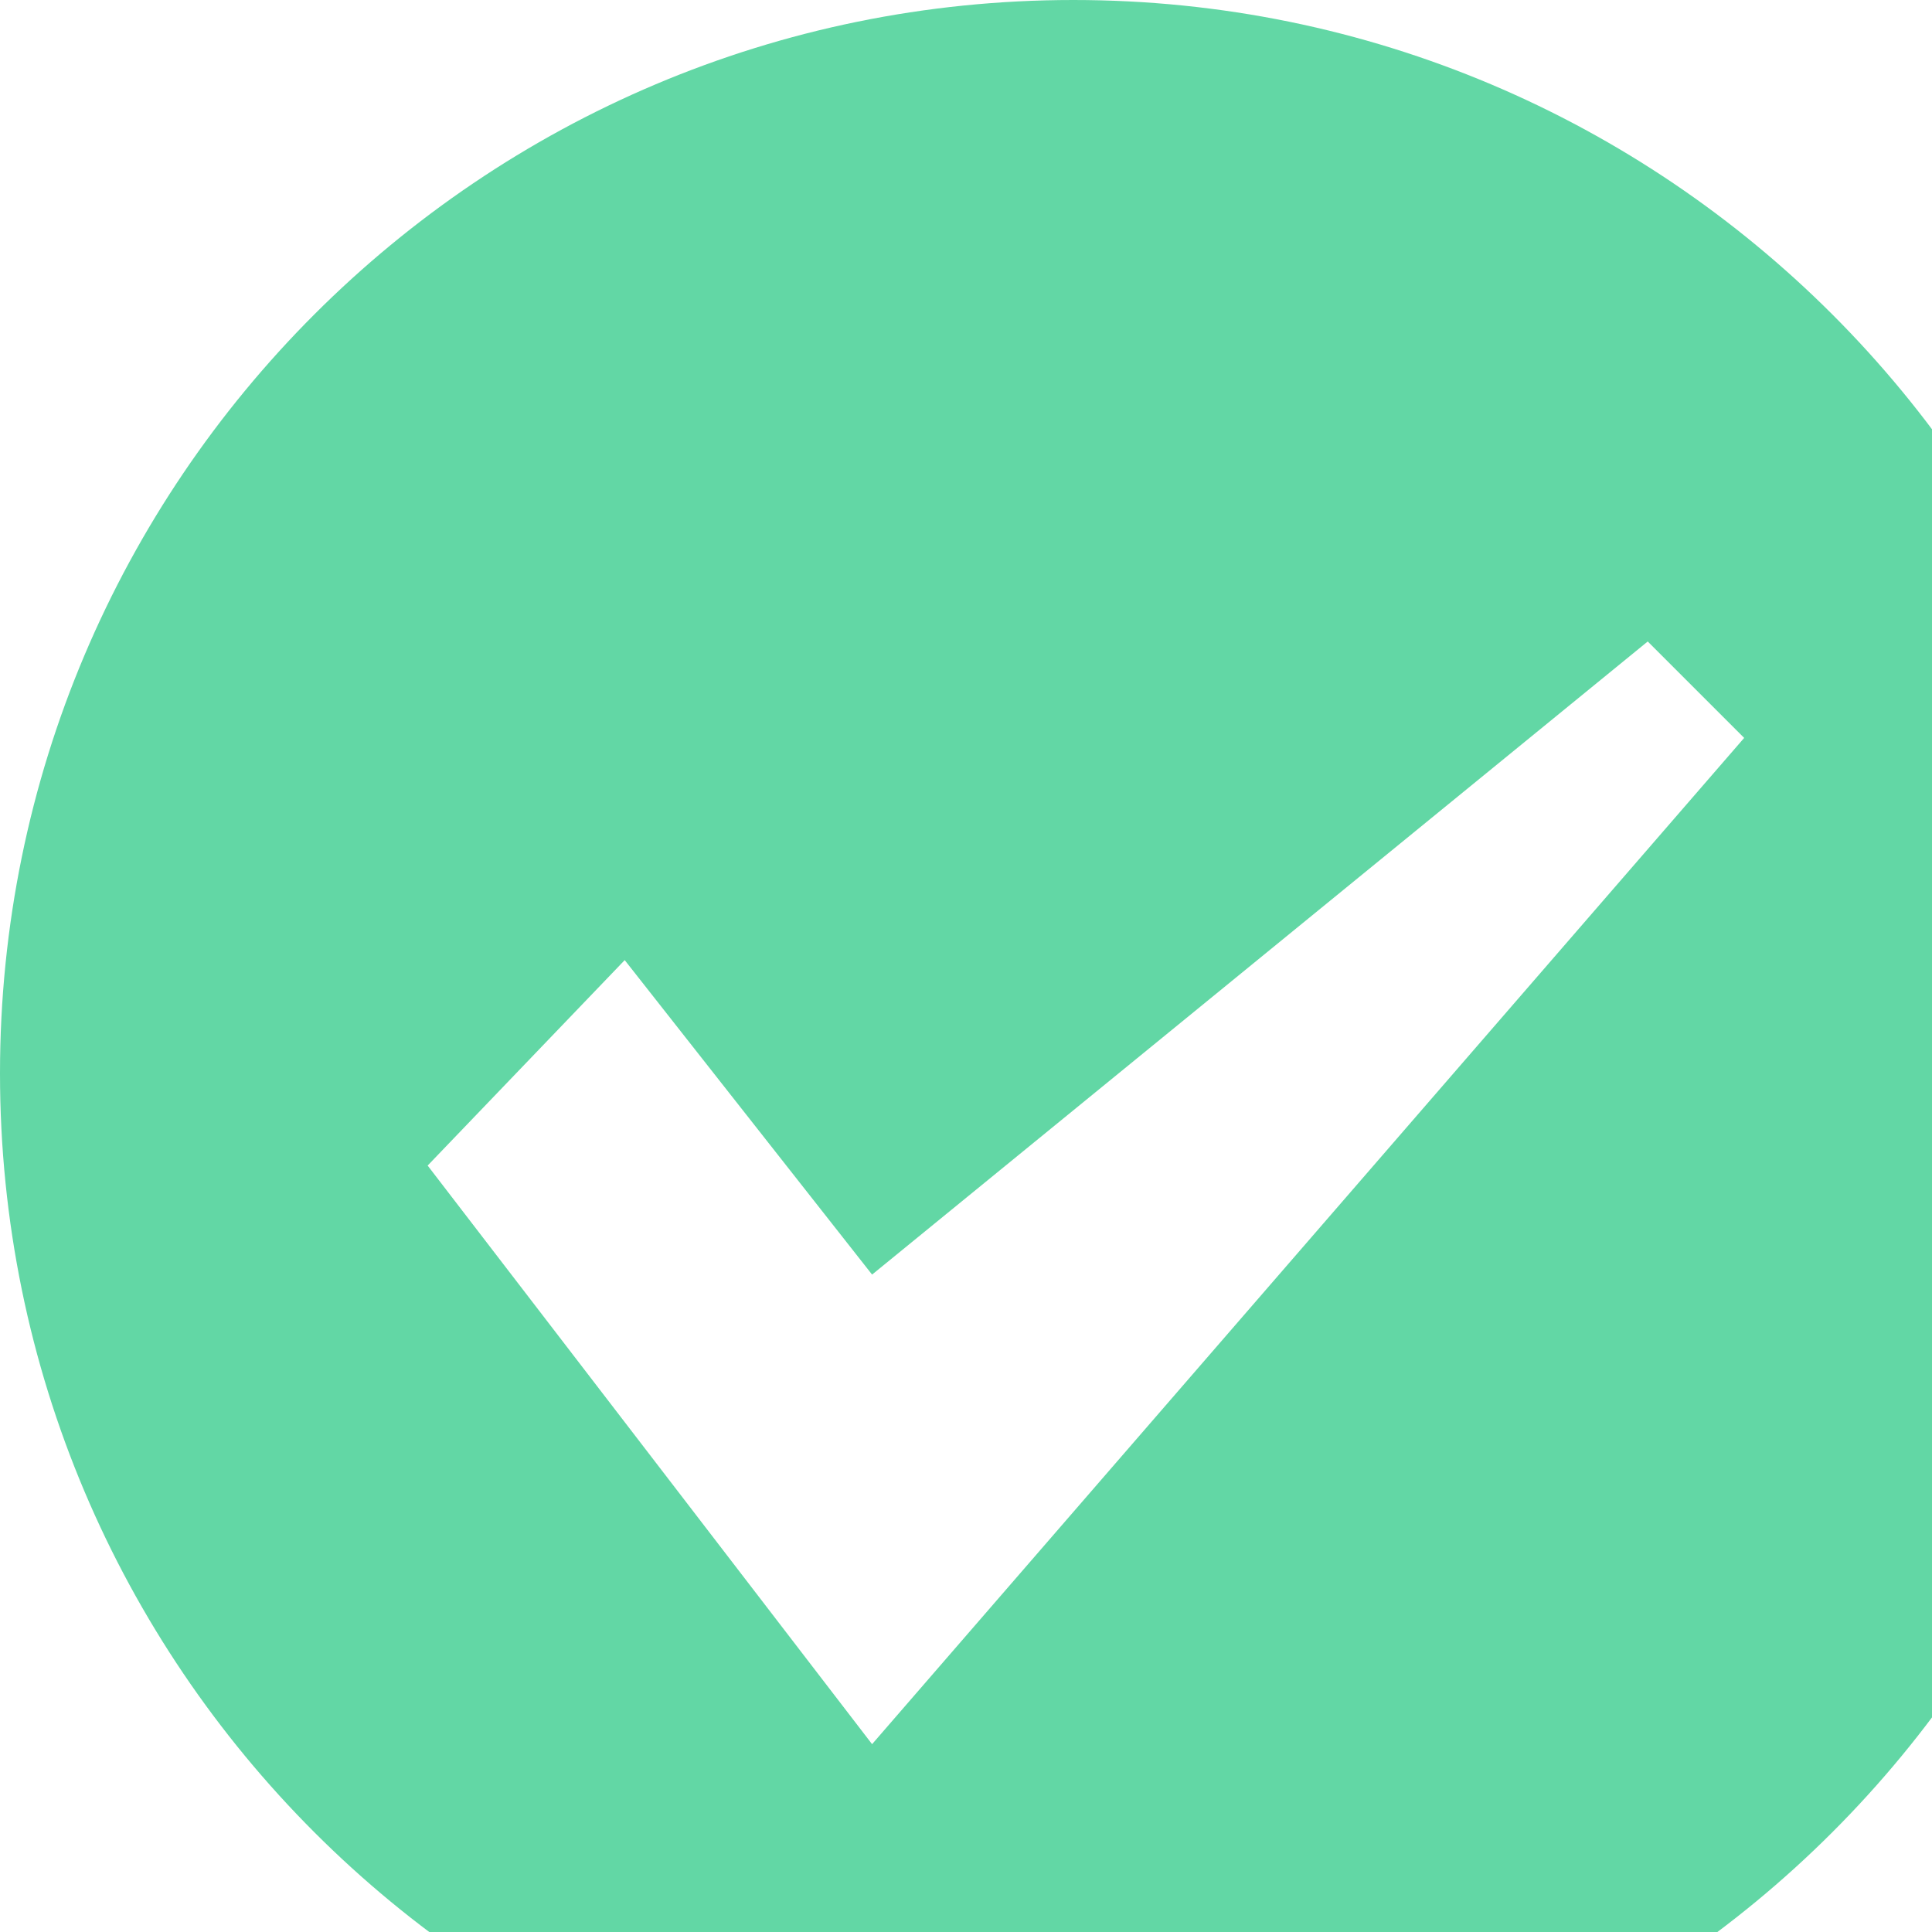
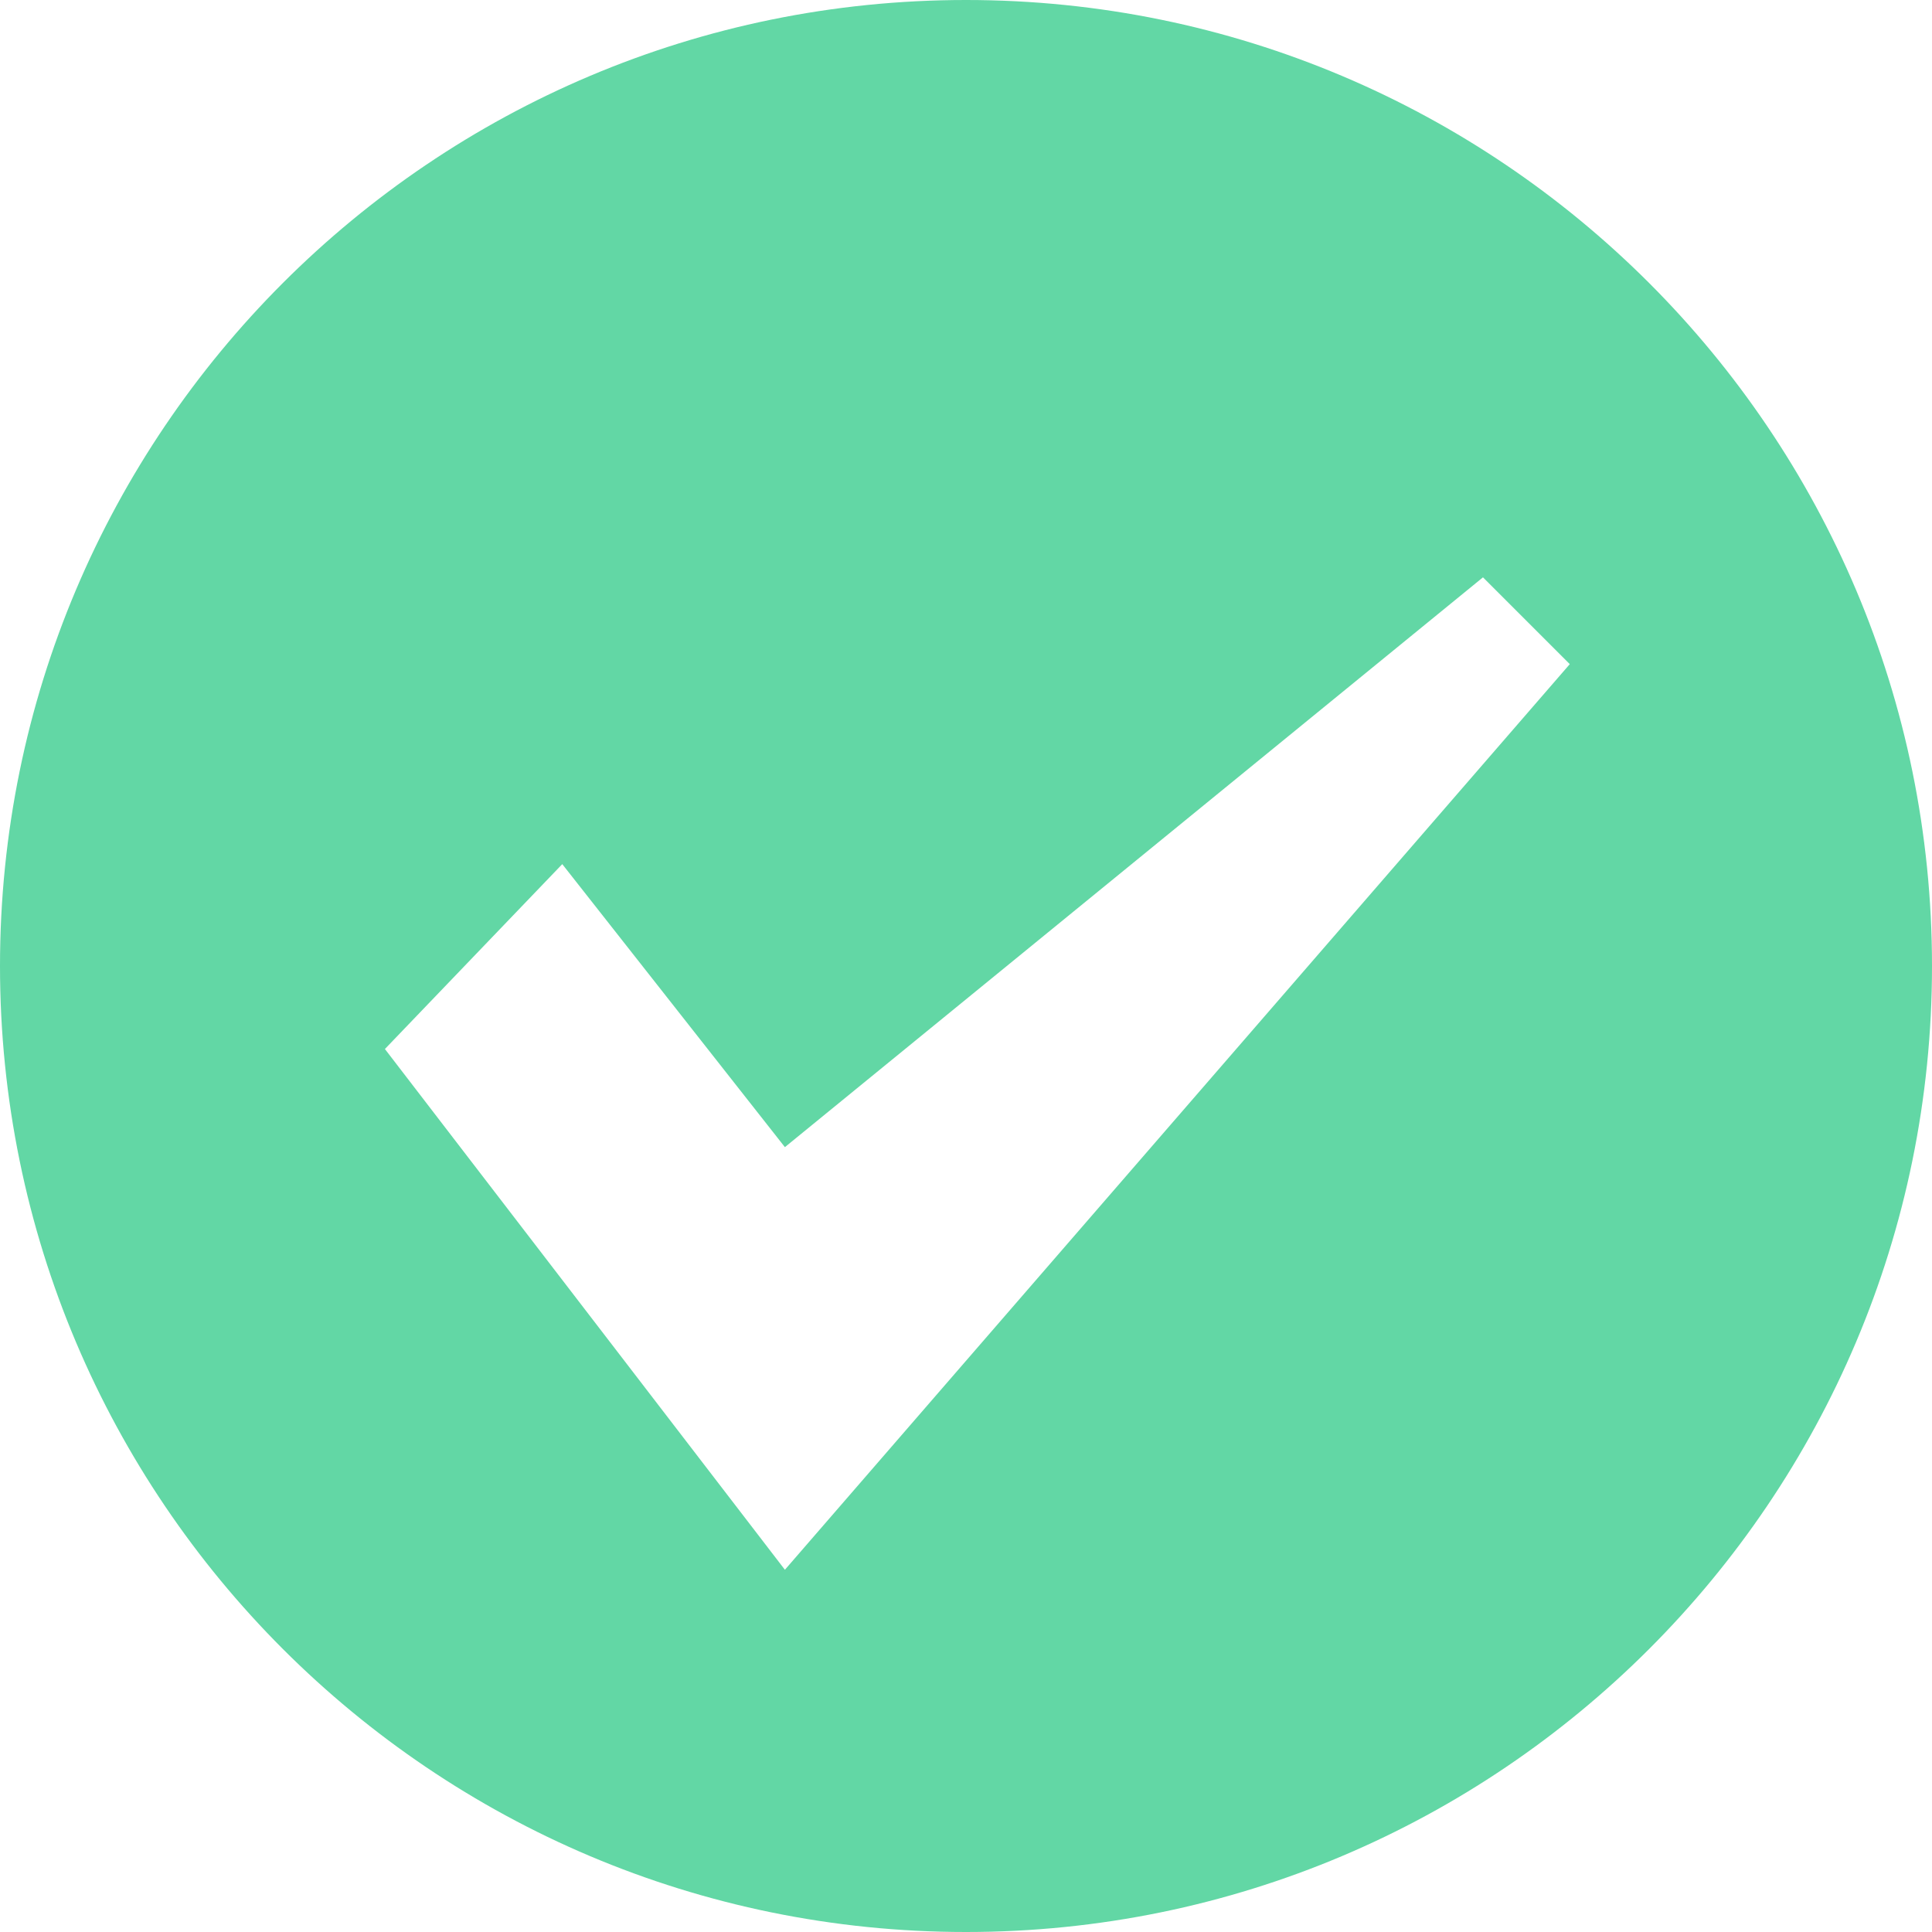
- <svg xmlns="http://www.w3.org/2000/svg" version="1.1" width="72" height="72" viewBox="0 0 72 72">
+ <svg xmlns="http://www.w3.org/2000/svg" version="1.1" width="70" height="70" viewBox="0 0 70 70">
  <g>
</g>
-   <path d="M40 0c-22.091 0-40 17.909-40 40s17.909 40 40 40 40-17.909 40-40-17.909-40-40-40zM32.5 65l-16.563-21.563 7.344-7.656 9.219 11.719 28.906-23.594 3.594 3.594-32.5 37.5z" fill="#62d7a5" />
+   <path d="M35 0c-19.33 0-35 15.67-35 35s15.67 35 35 35 35-15.67 35-35-15.67-35-35-35zM28.438 56.875l-14.492-18.867 6.426-6.699 8.066 10.254 25.293-20.645 3.145 3.145-28.438 32.813z" fill="#62d7a5" />
</svg>
